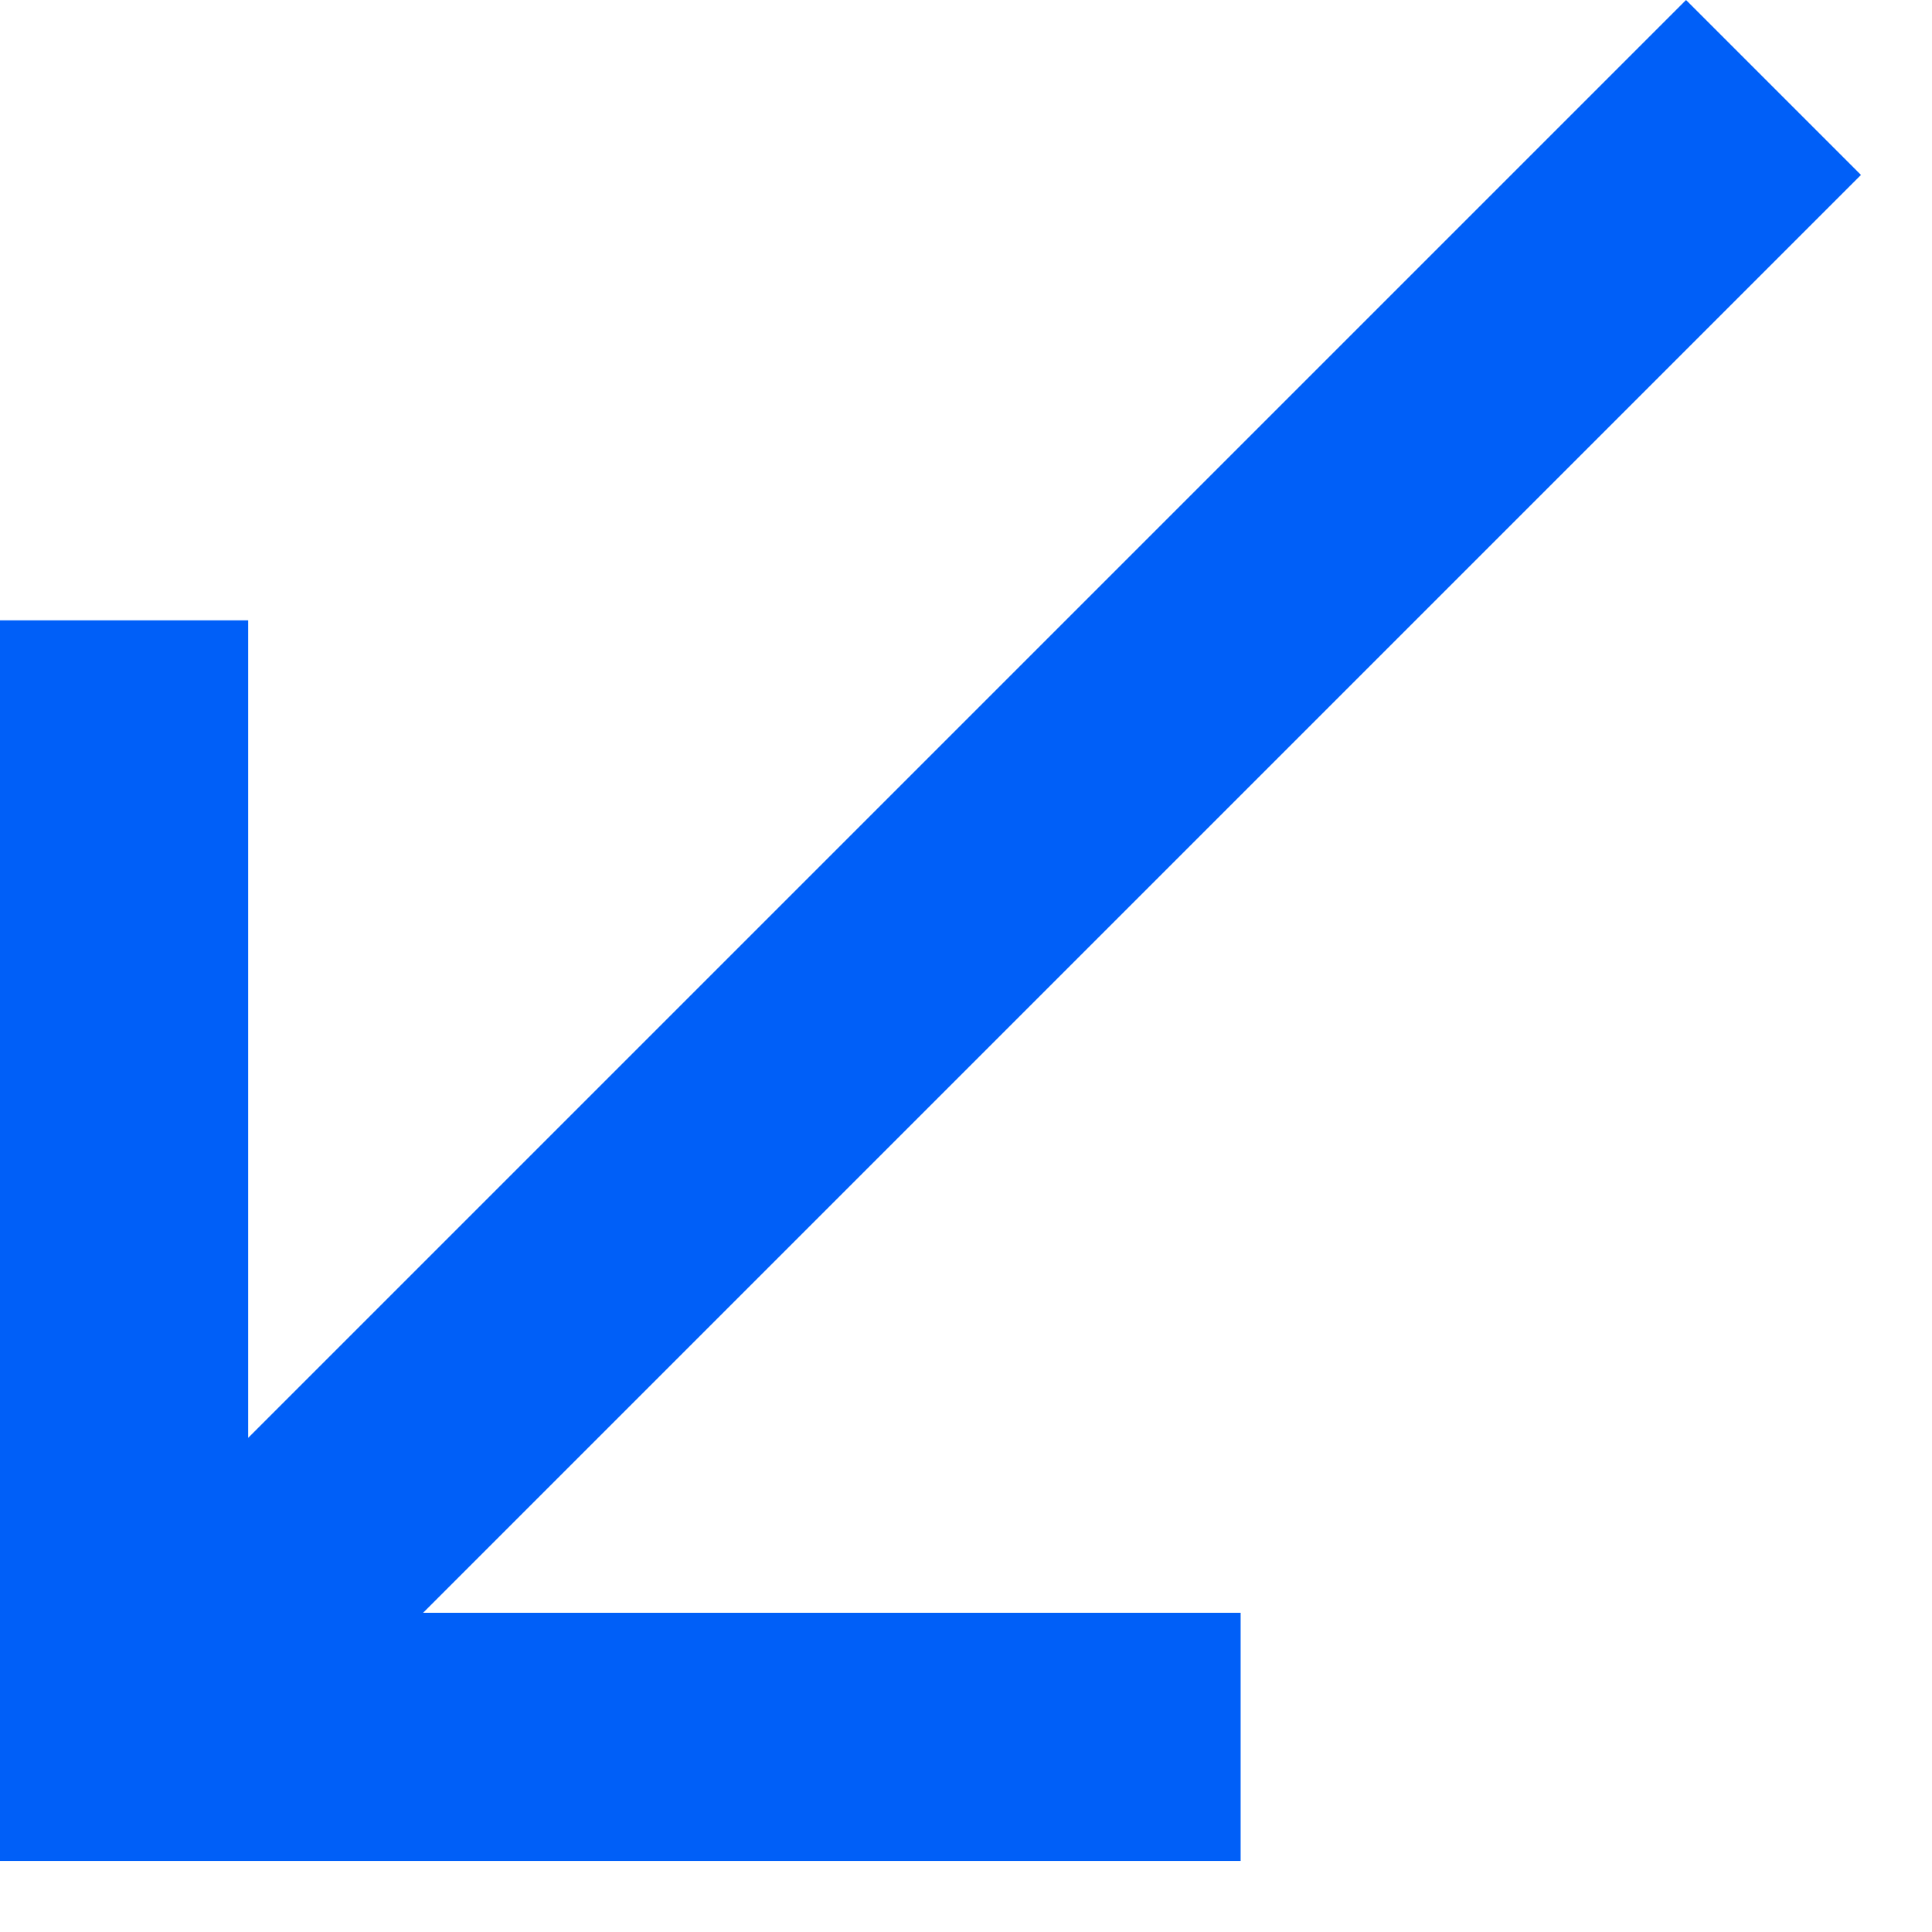
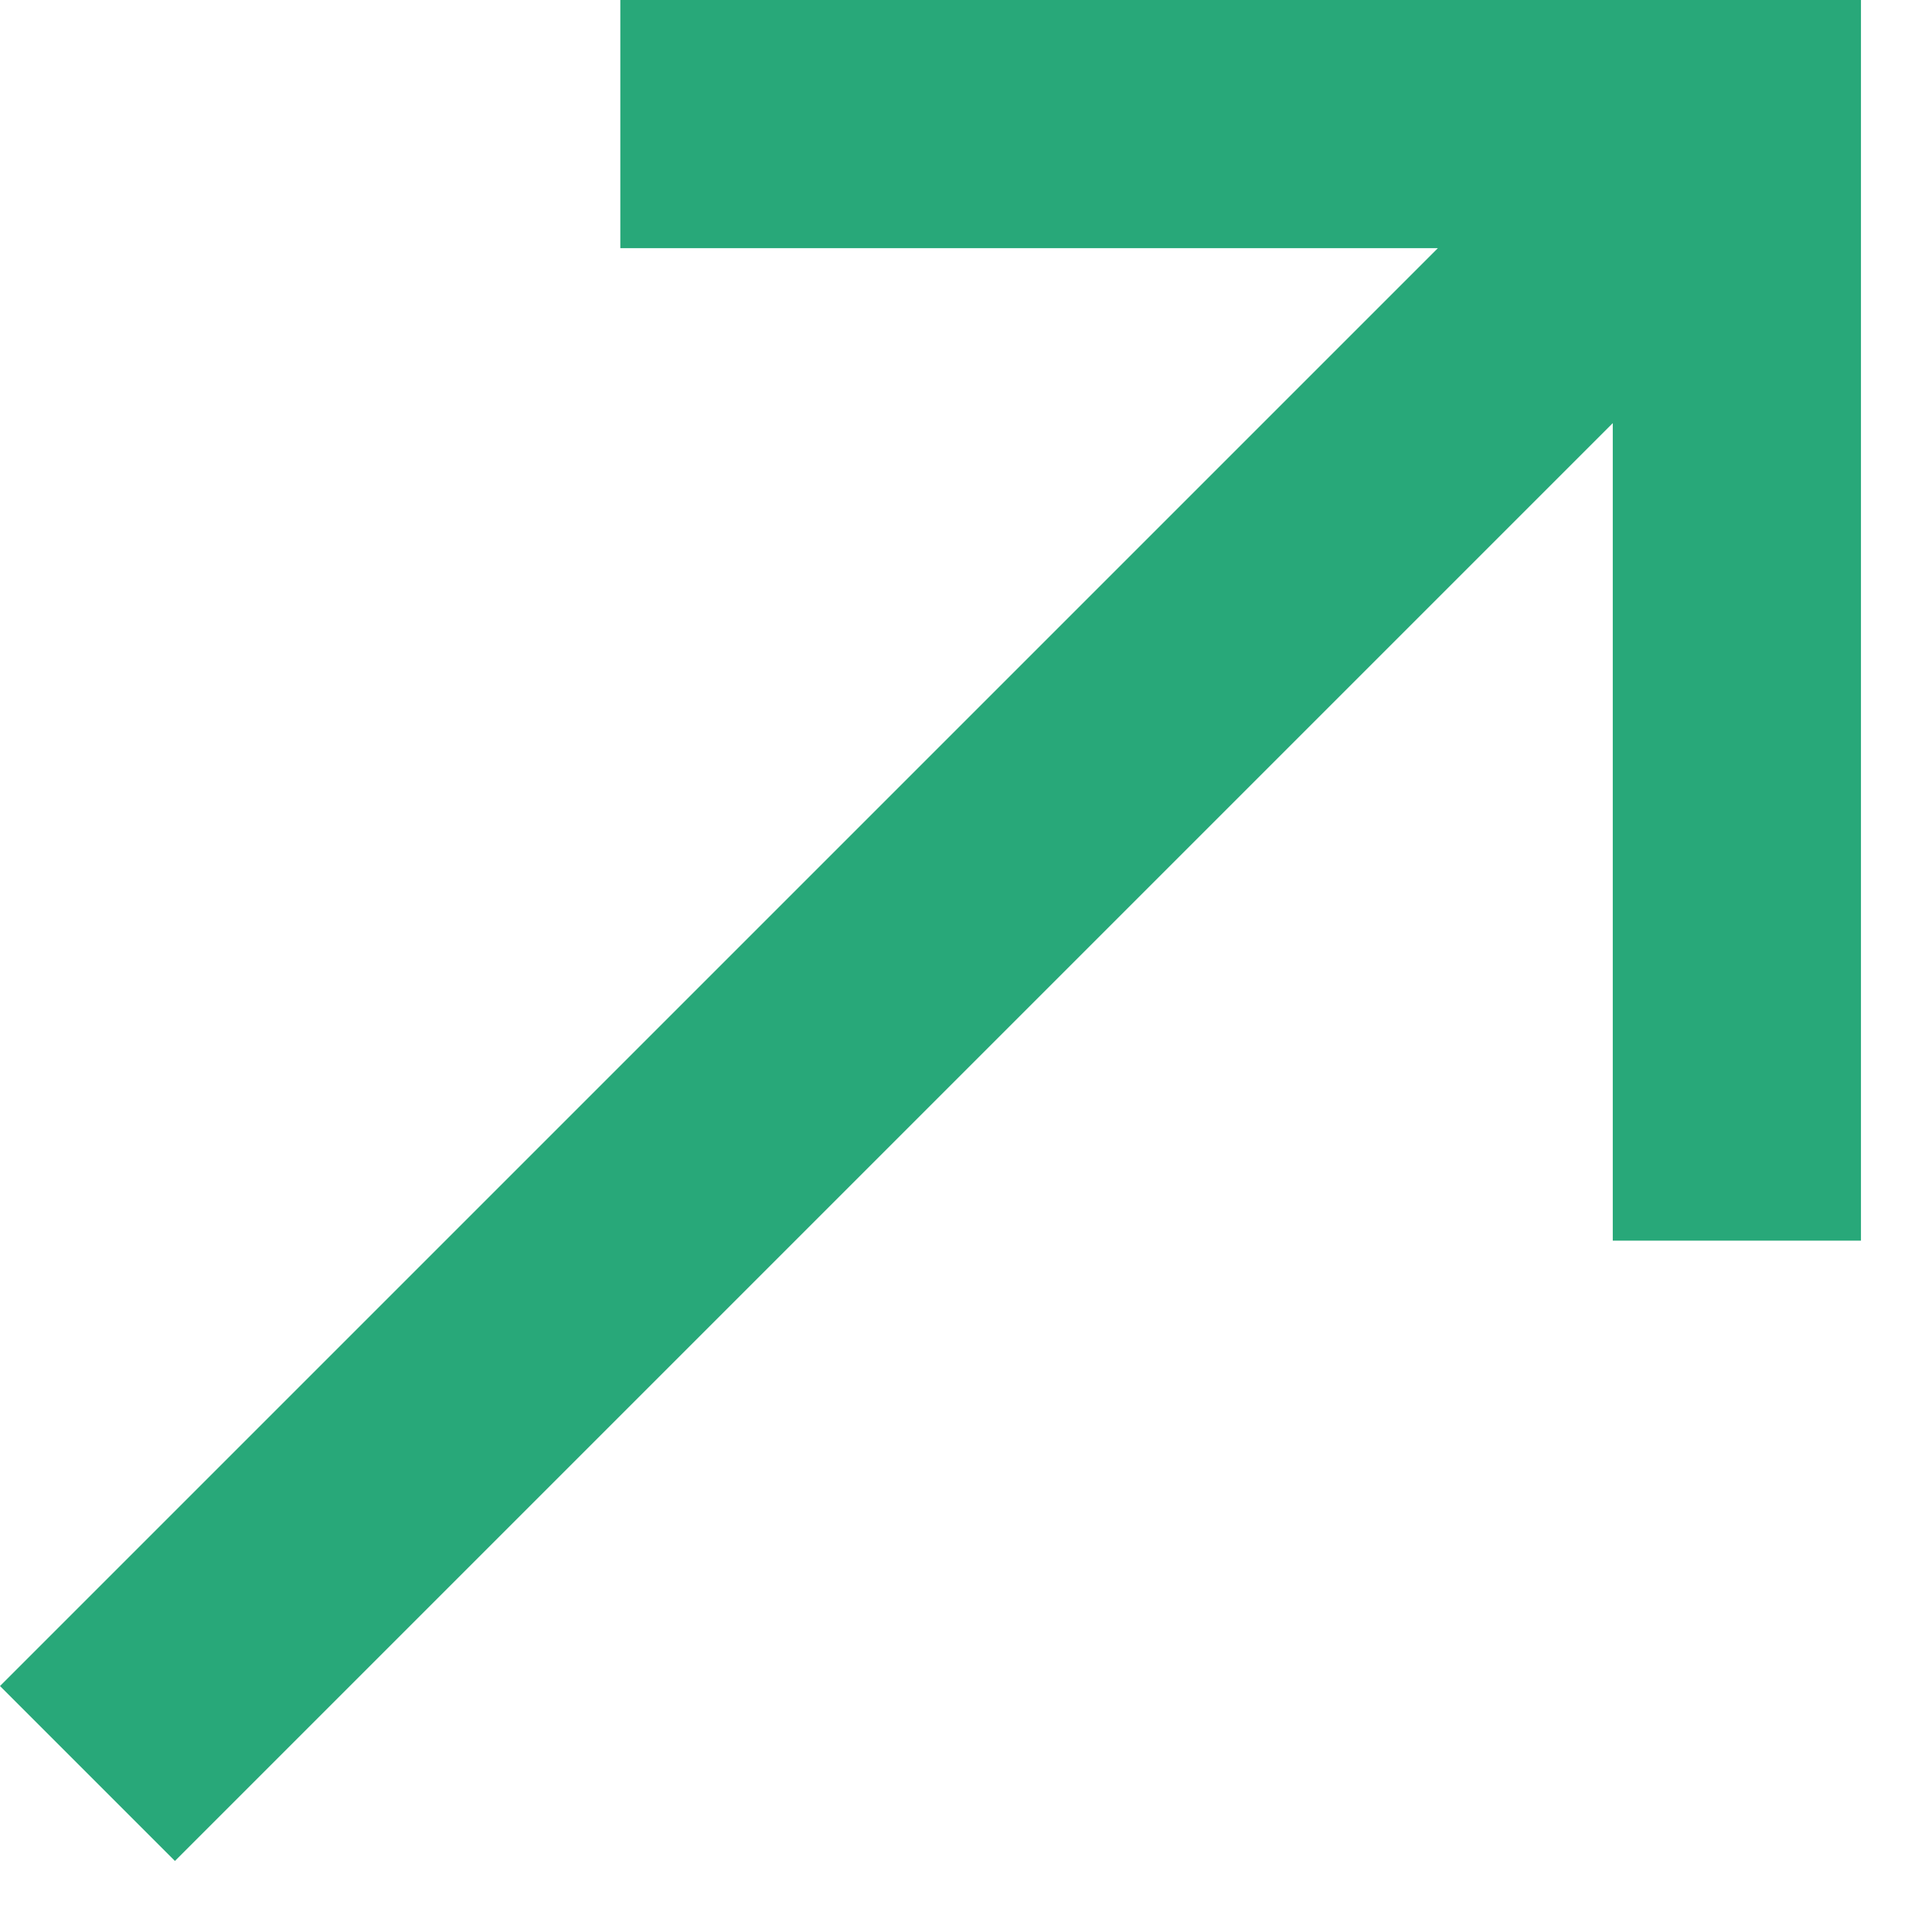
<svg xmlns="http://www.w3.org/2000/svg" width="13" height="13" viewBox="0 0 13 13" fill="none">
-   <path d="M12.522 1.177L11.345 0L1.67 9.675V4.174H0V12.522H8.348V10.852H2.847L12.522 1.177Z" fill="#005FF8" />
+   <path d="M0 11.345L1.177 12.522L10.852 2.847L10.852 8.348H12.522L12.522 -1.04904e-05L4.174 -1.04904e-05V1.67L9.675 1.67L0 11.345Z" fill="#28A879" />
</svg>
